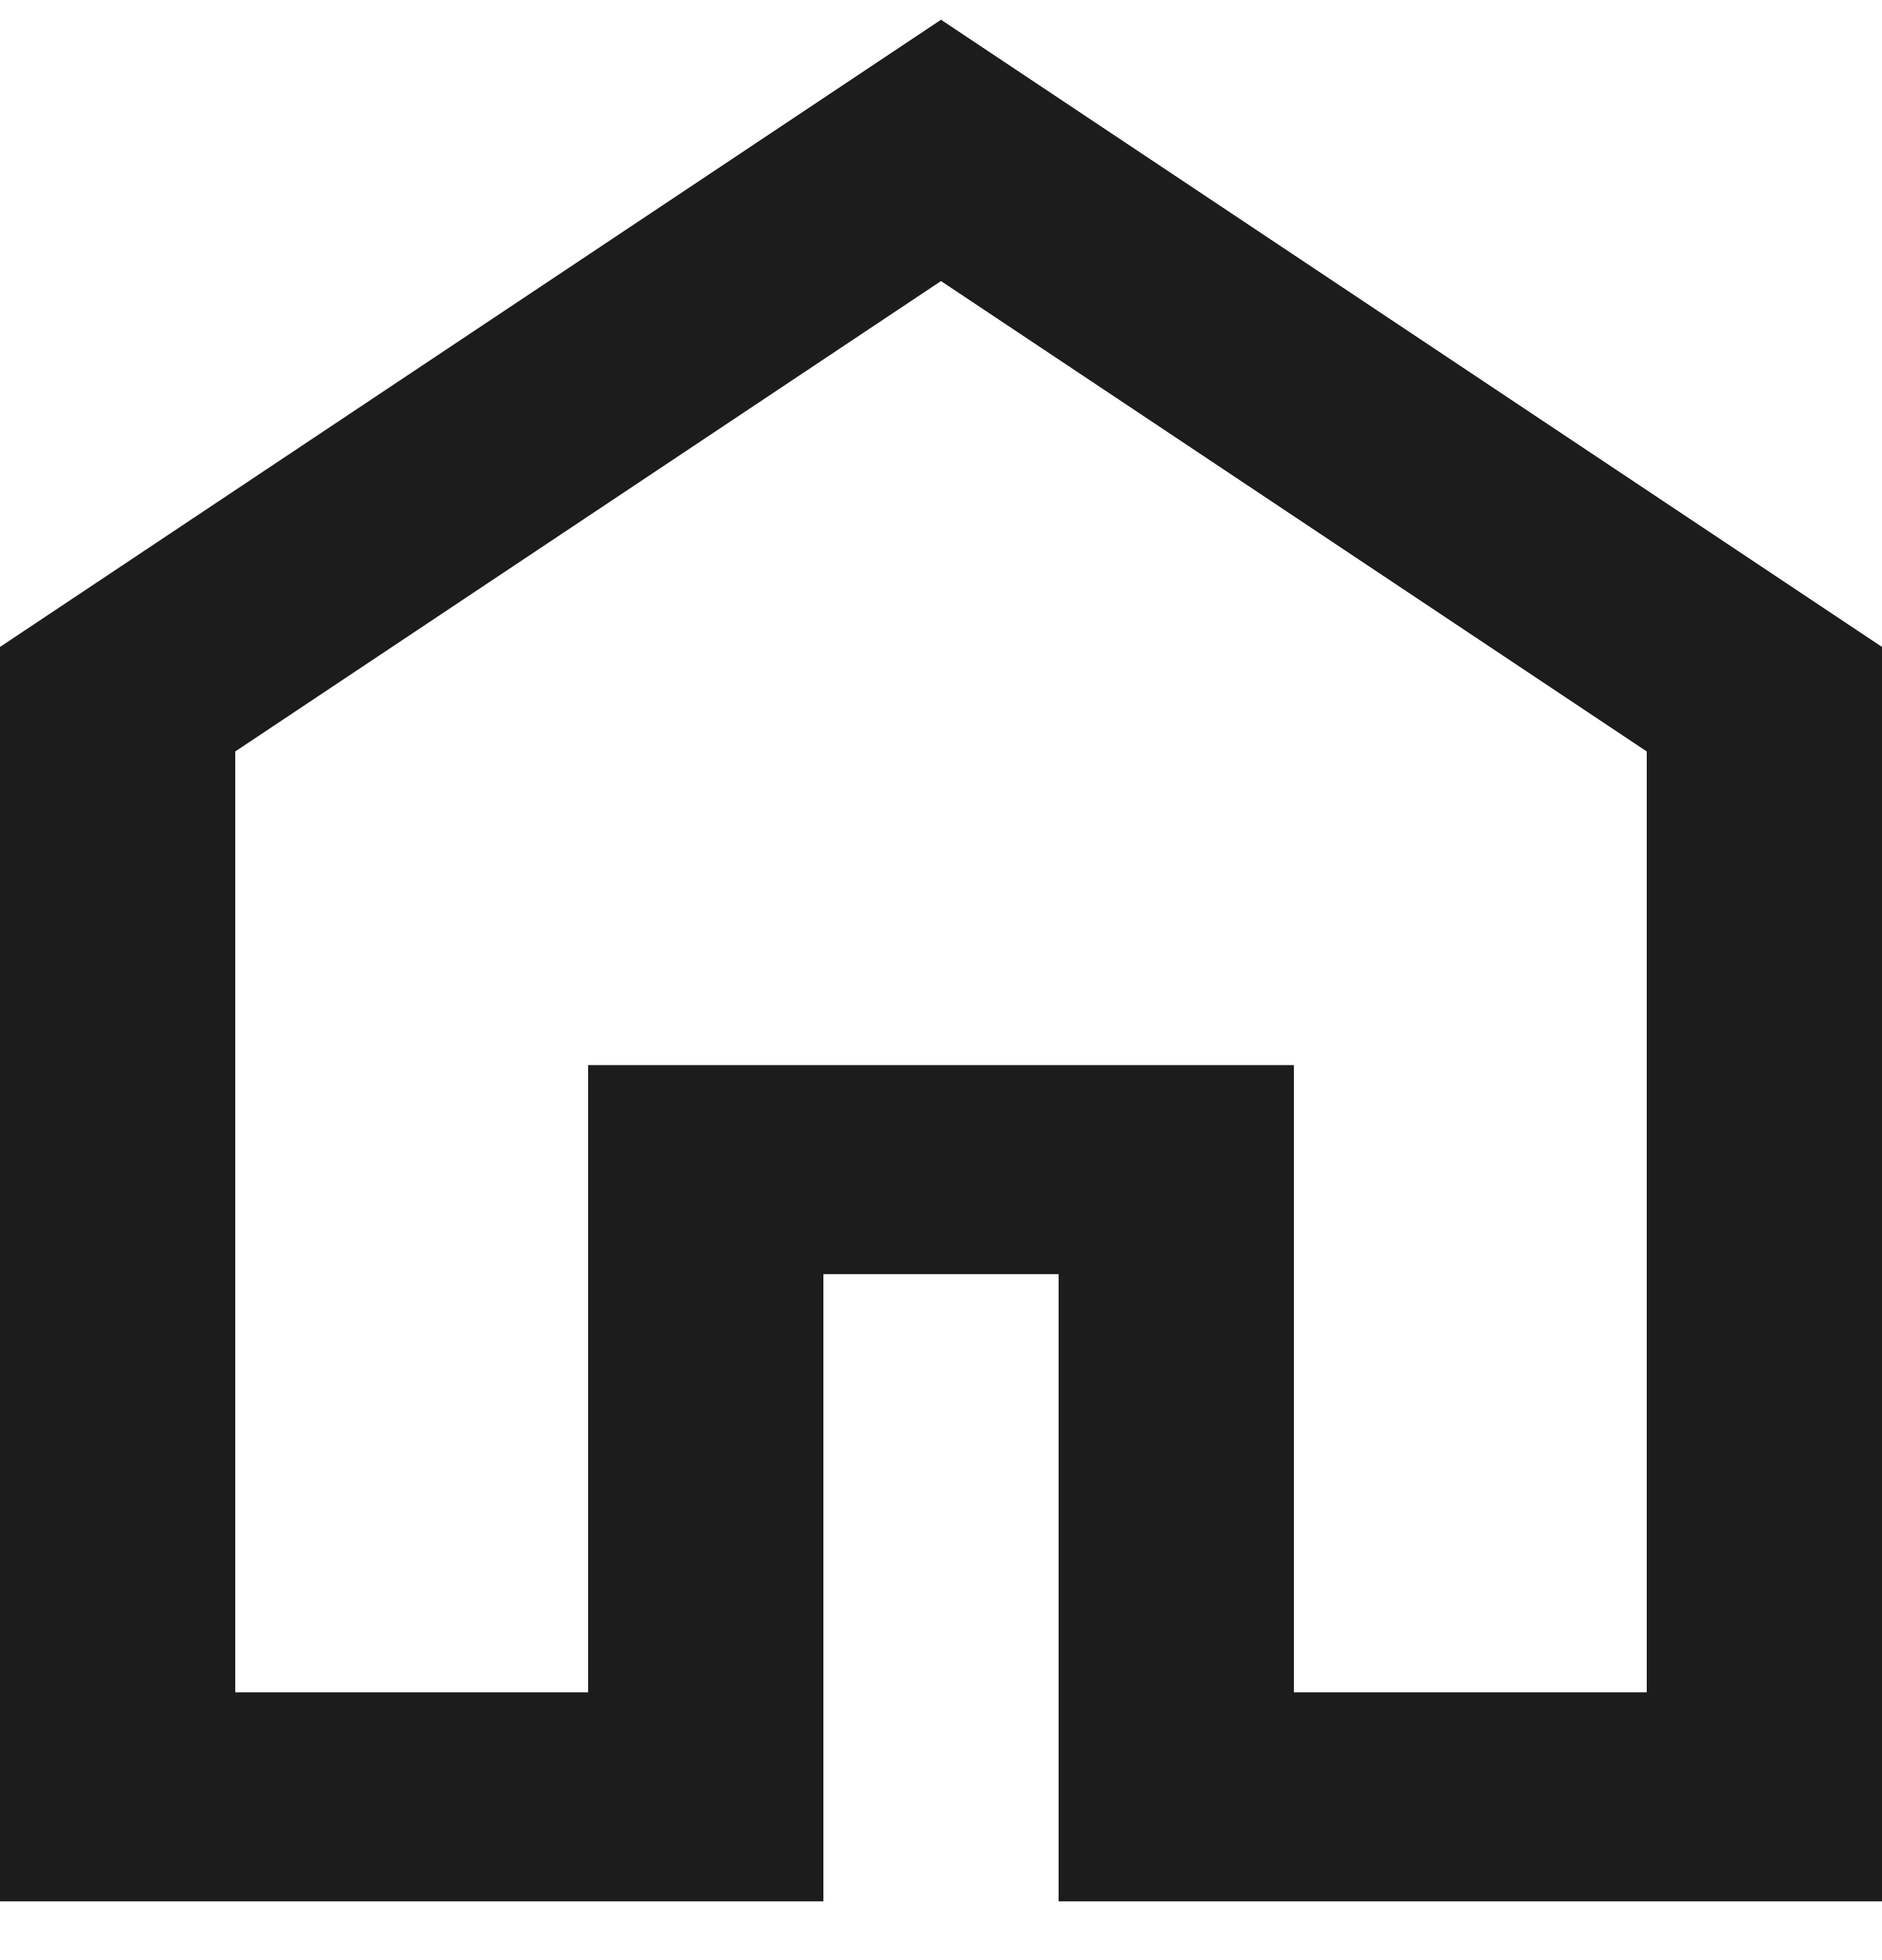
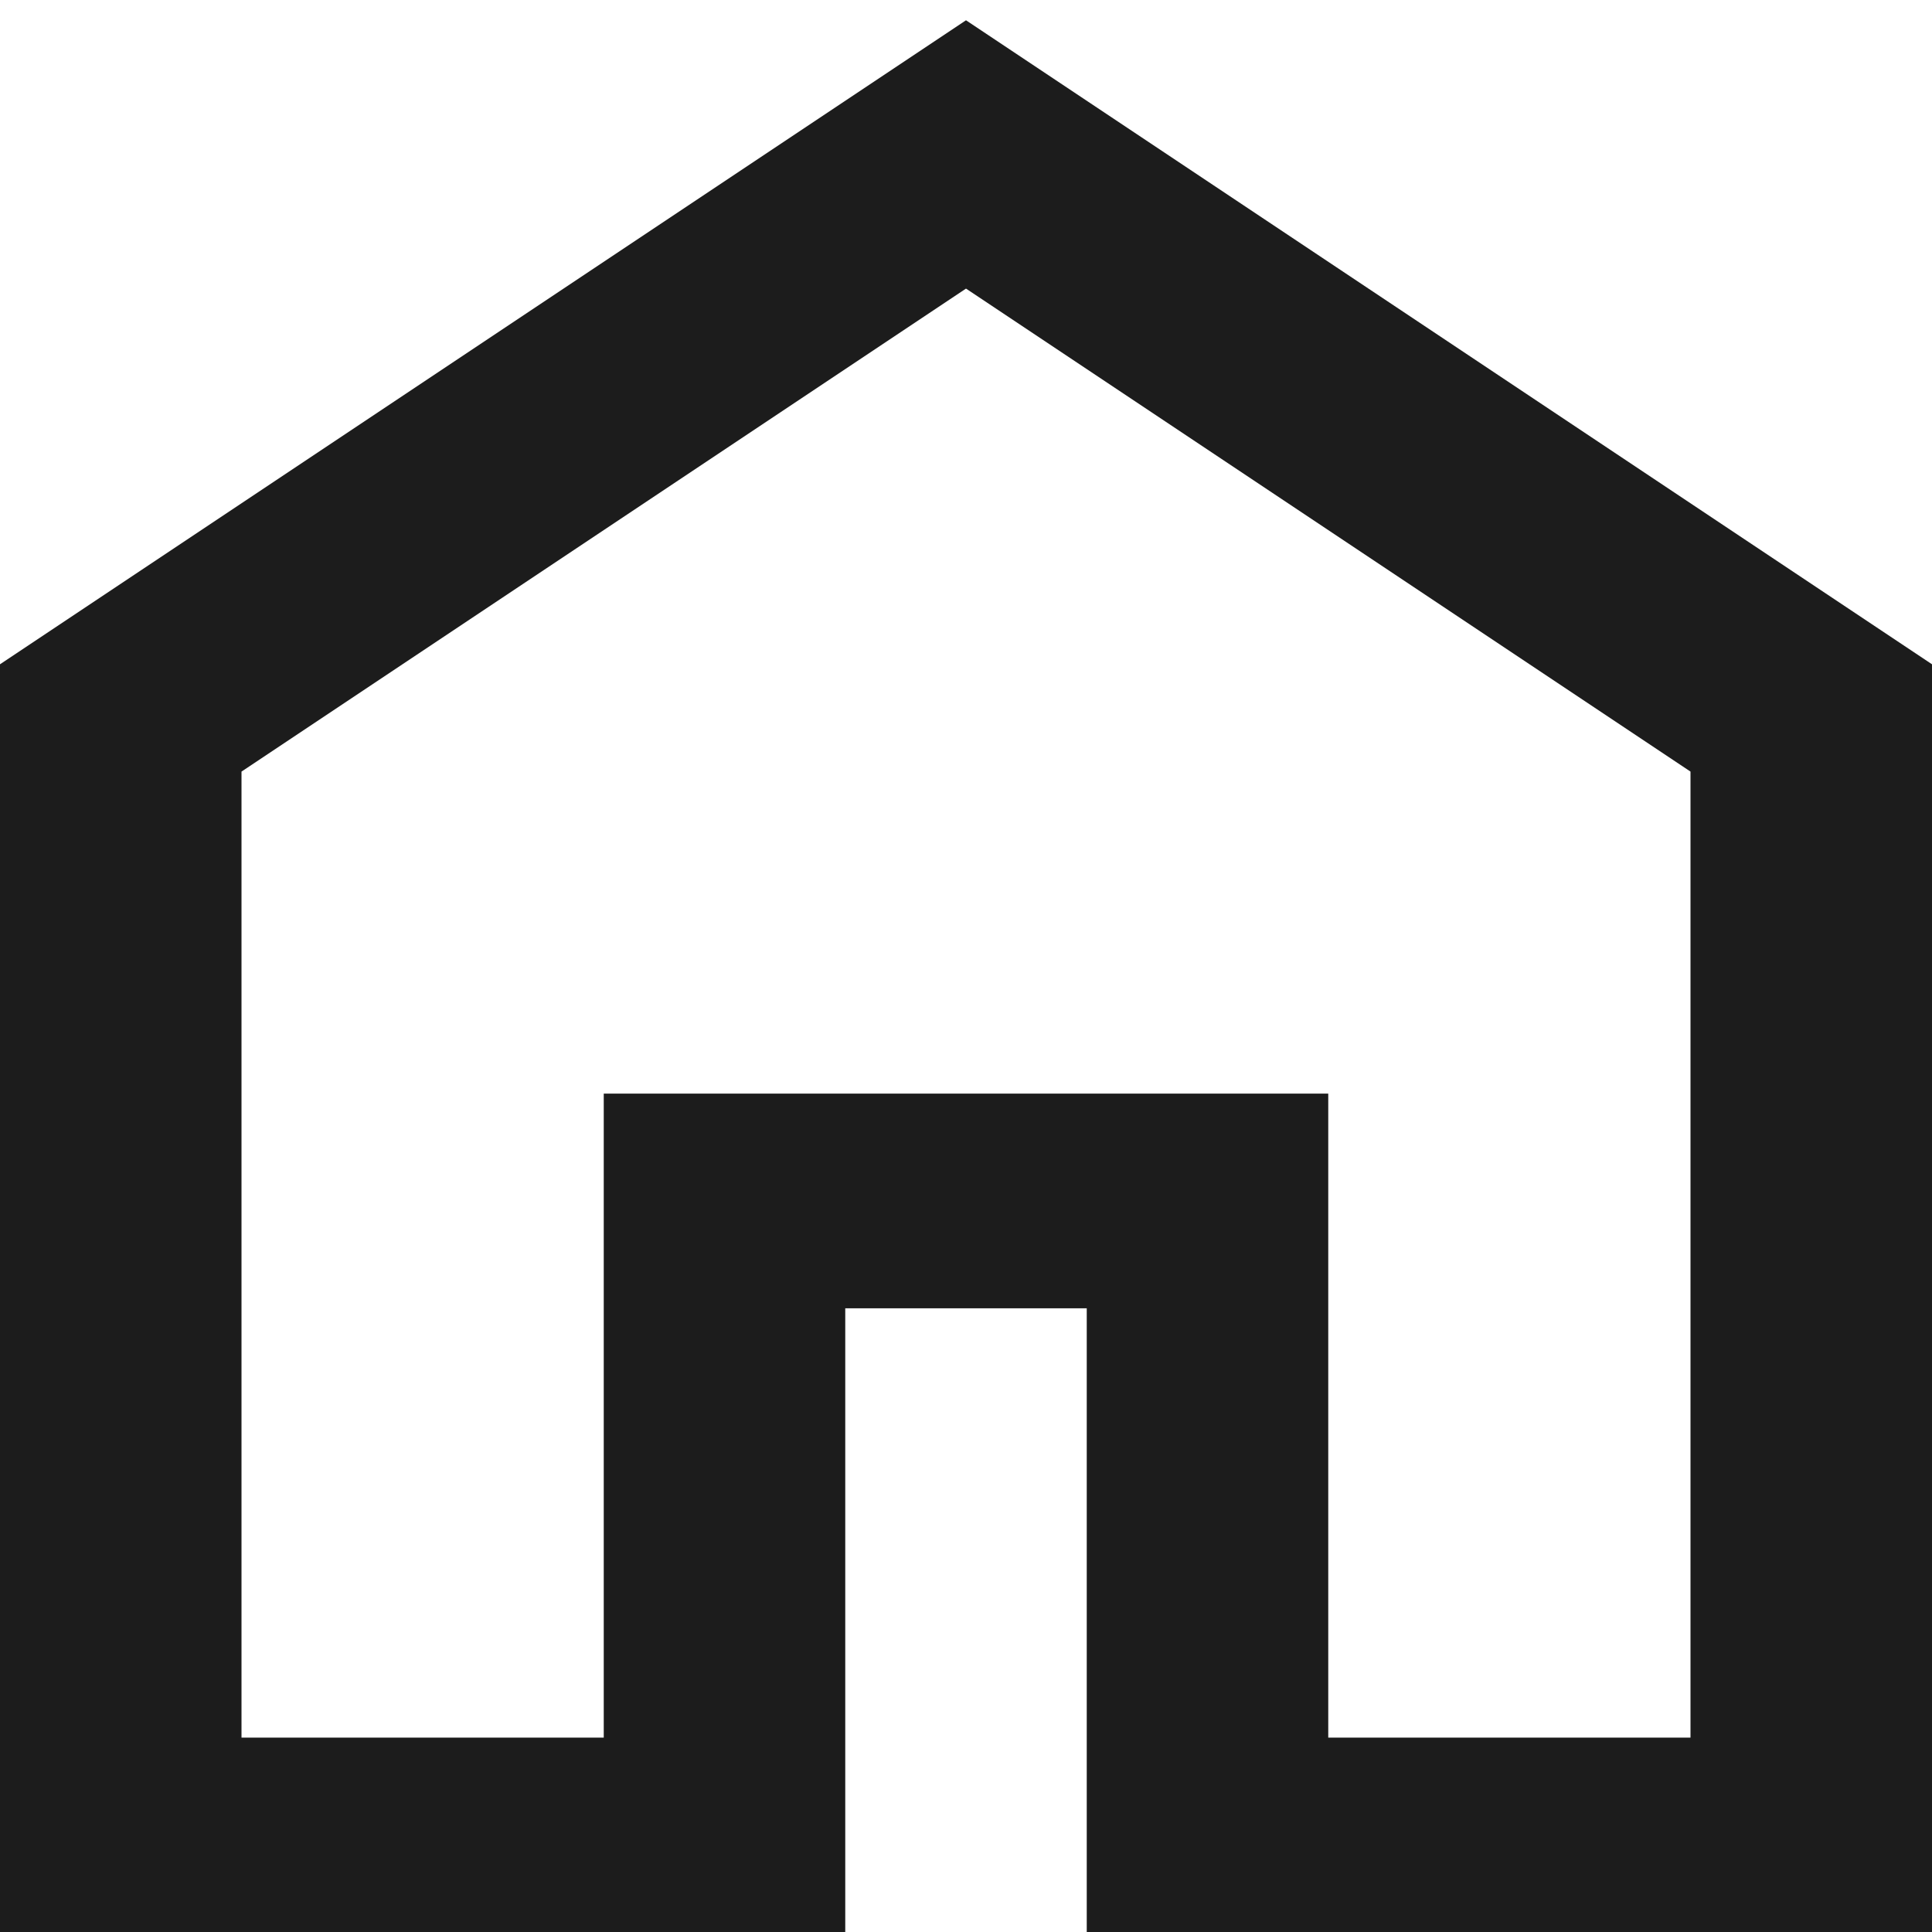
- <svg xmlns="http://www.w3.org/2000/svg" width="24" height="25" viewBox="0 0 24 25" fill="none">
+ <svg xmlns="http://www.w3.org/2000/svg" width="24" height="24" viewBox="0 0 24 24" fill="none">
  <path d="M3 21.585H7.5V13.585H16.5V21.585H21V9.585L12 3.585L3 9.585V21.585ZM0 24.252V8.252L12 0.252L24 8.252V24.252H13.5V16.252H10.5V24.252H0Z" fill="#1C1C1C" />
</svg>
